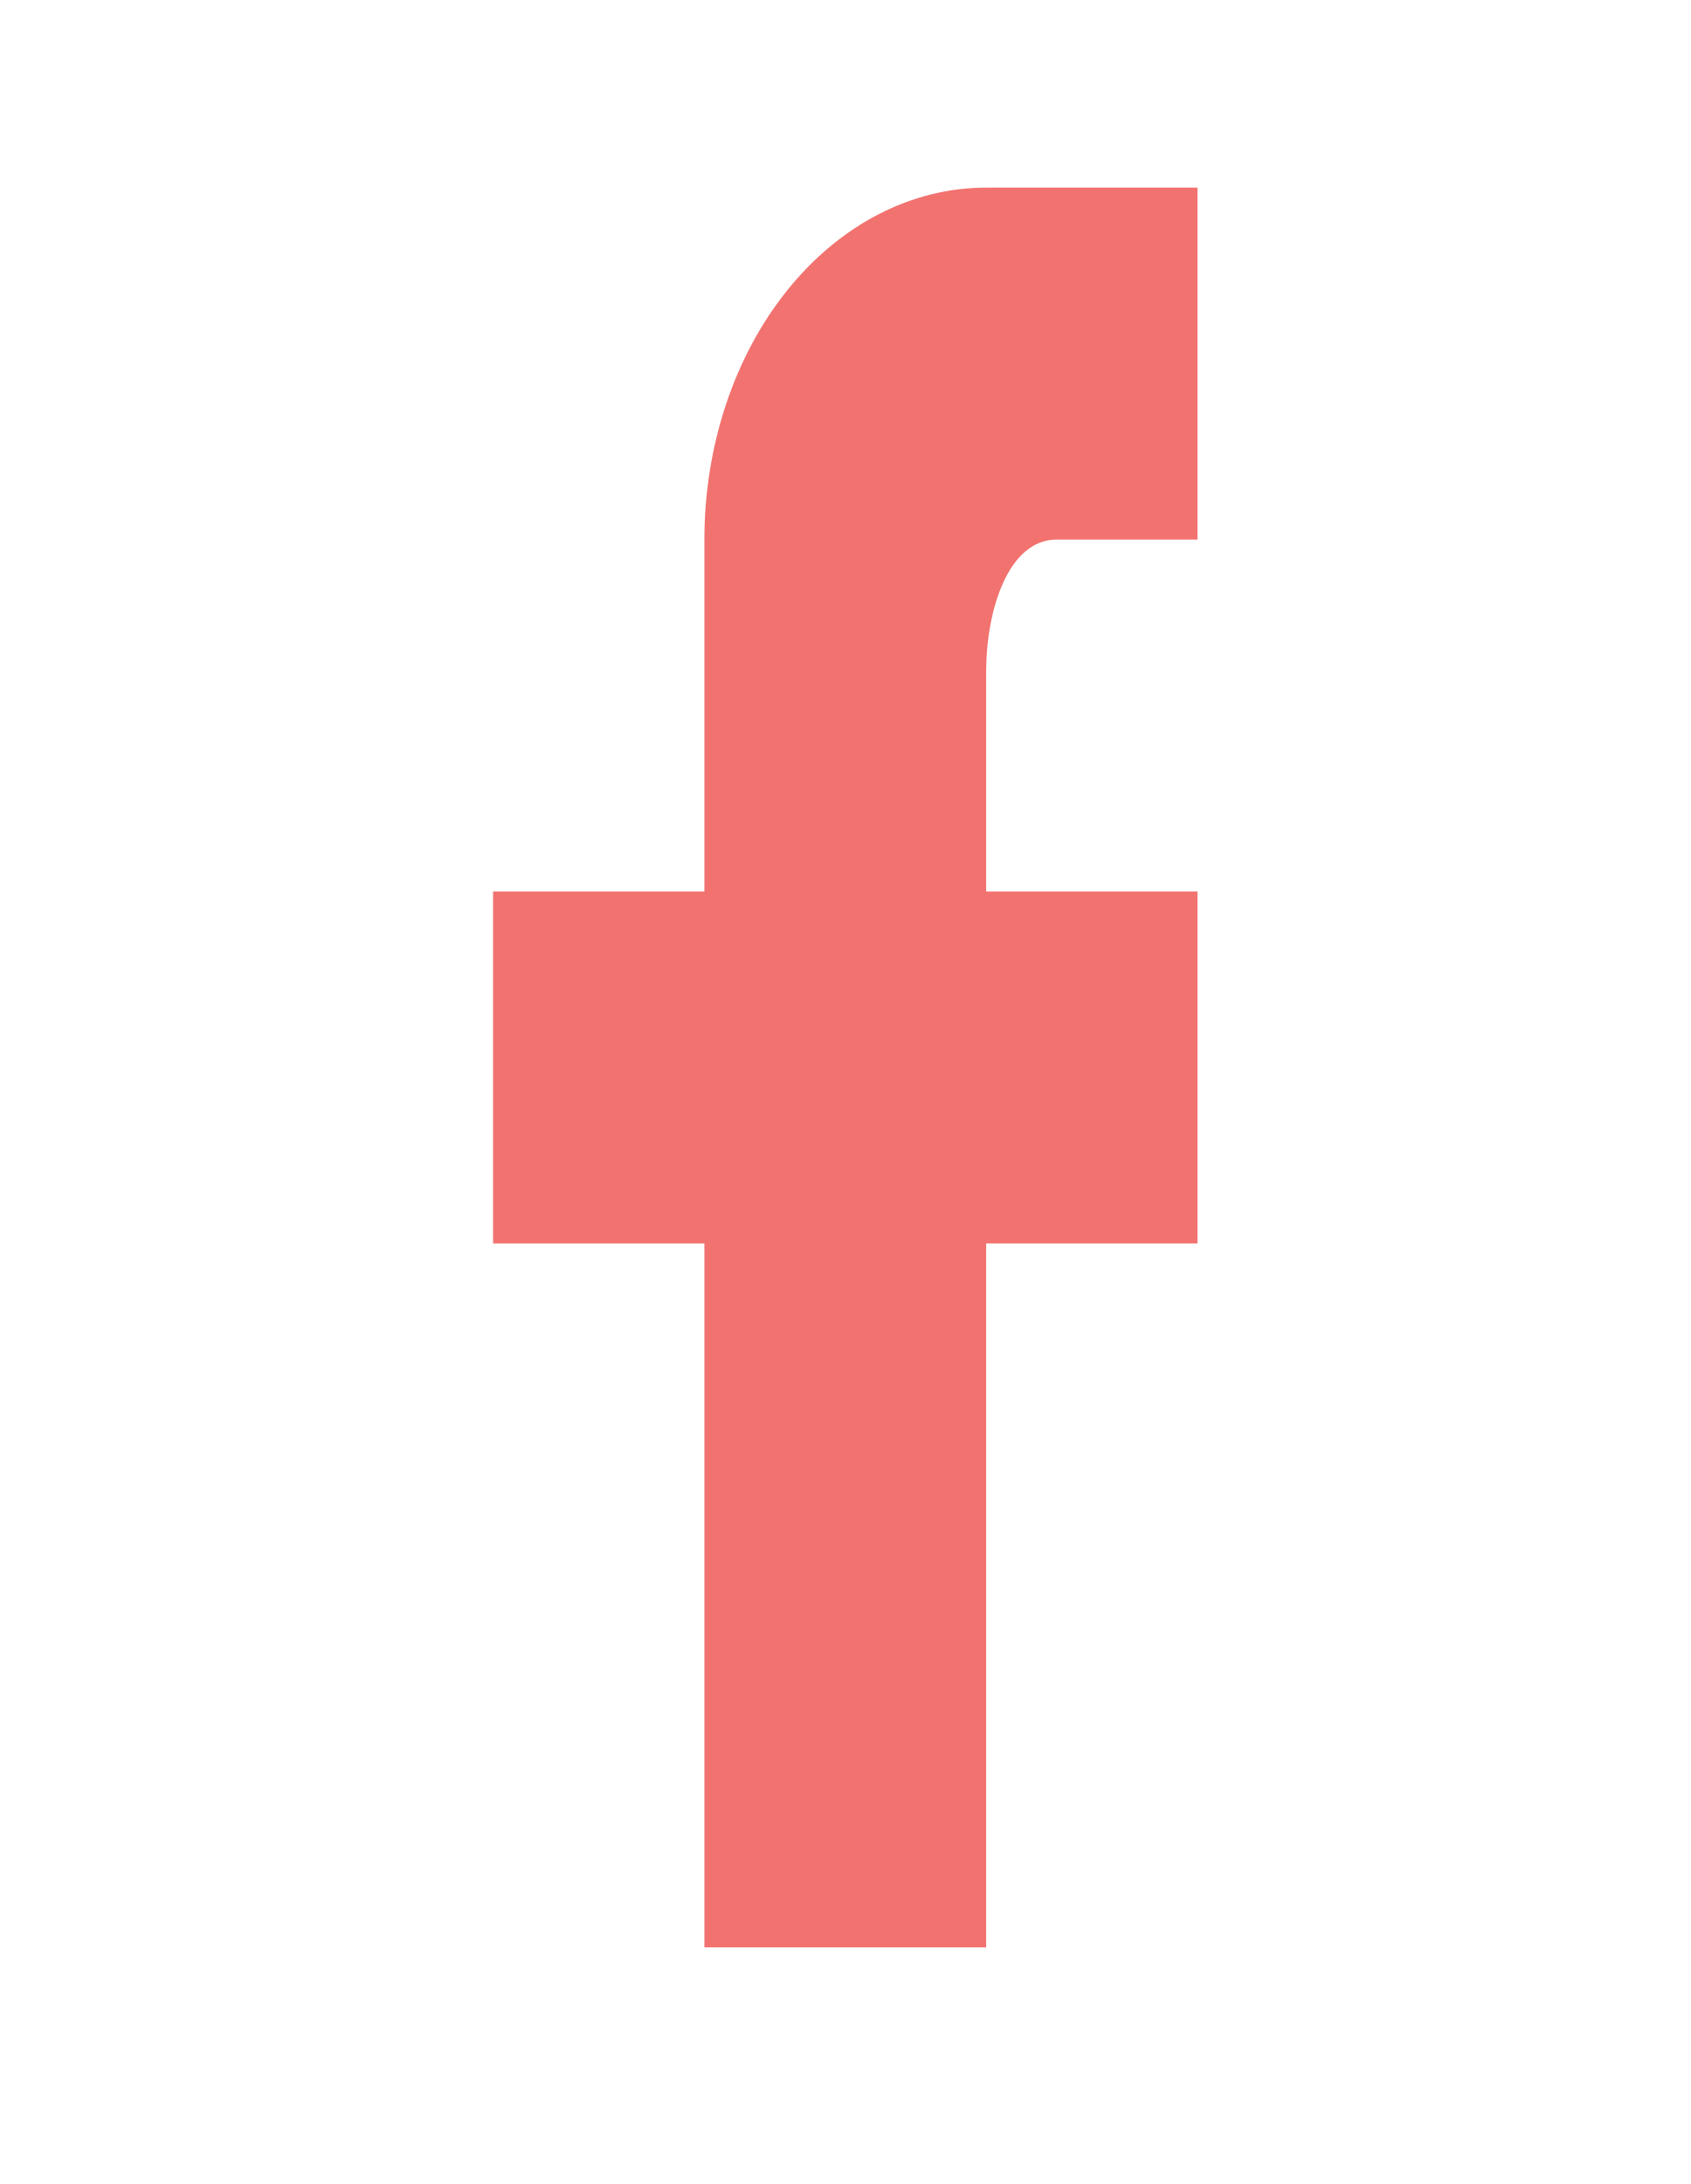
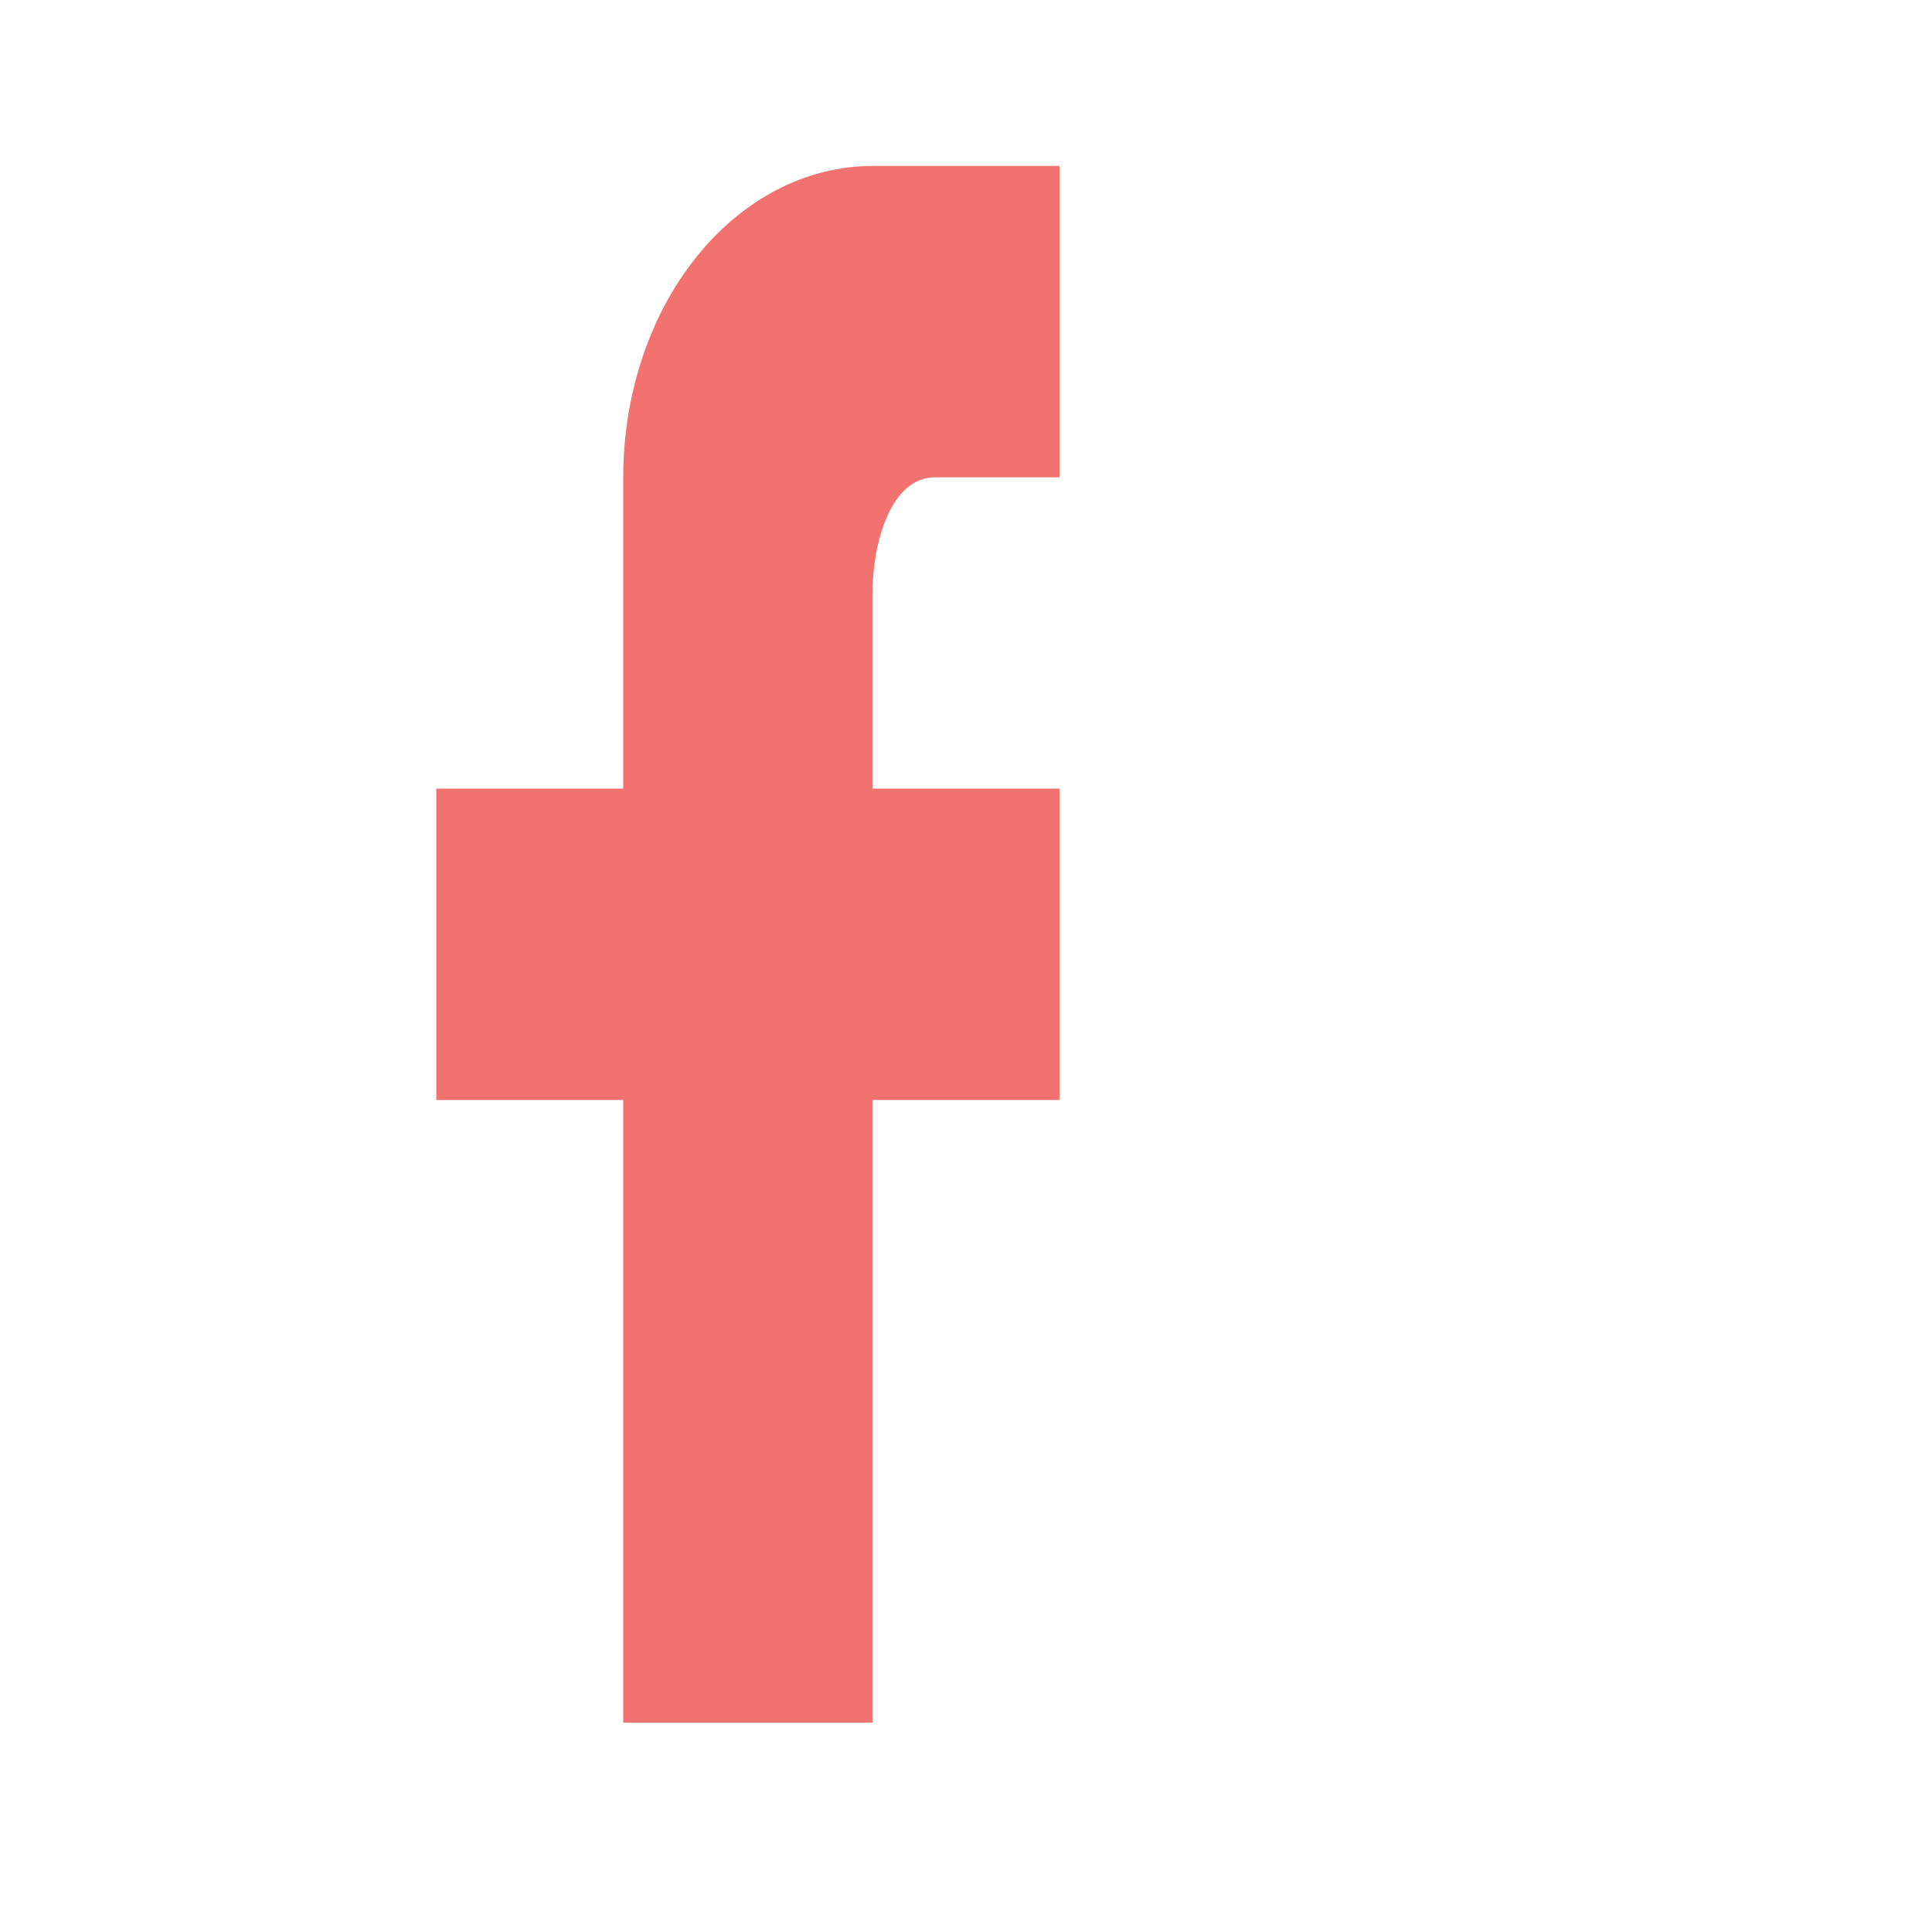
- <svg xmlns="http://www.w3.org/2000/svg" width="24" height="31" viewBox="0 0 24 31" fill="none">
+ <svg xmlns="http://www.w3.org/2000/svg" width="31" height="31" viewBox="0 0 31 31" fill="none">
  <path d="M17 2.663V7.659H15C14.31 7.659 14 8.67 14 9.532V12.654H17V17.65H14V27.641H10V17.65H7V12.654H10V7.659C10 6.334 10.421 5.063 11.172 4.126C11.922 3.189 12.939 2.663 14 2.663H17Z" fill="#F2726F" />
</svg>
